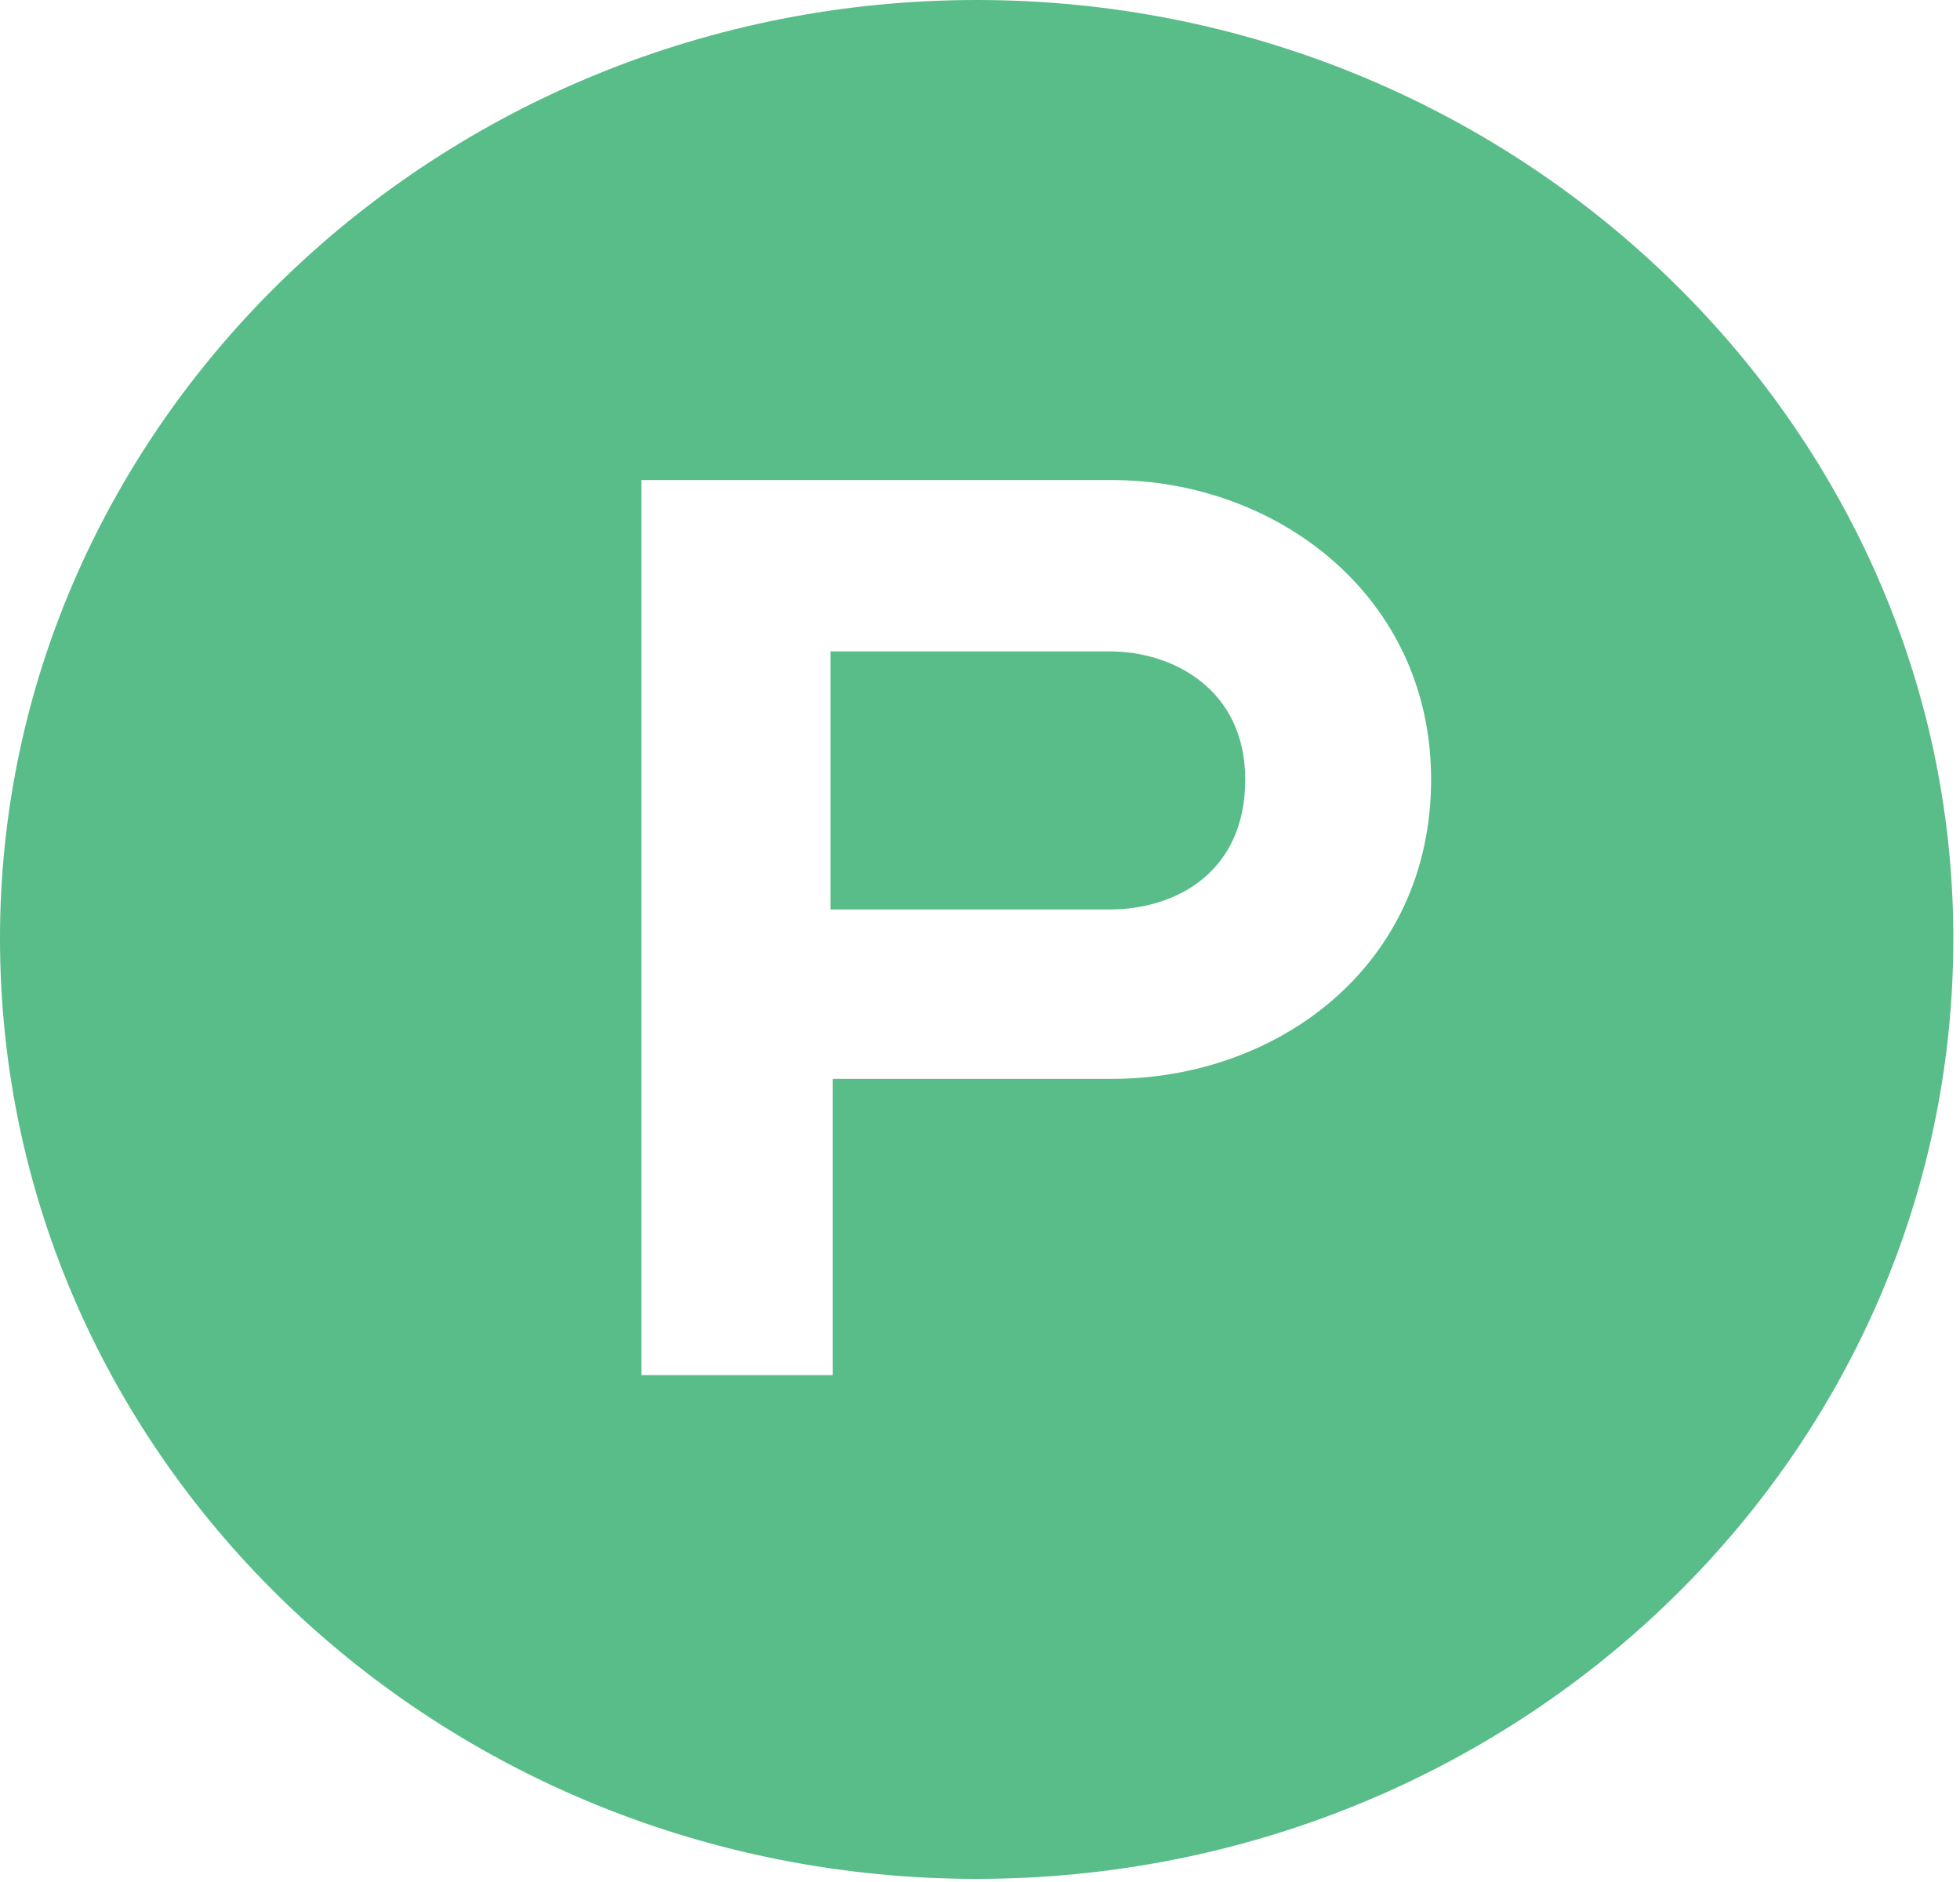
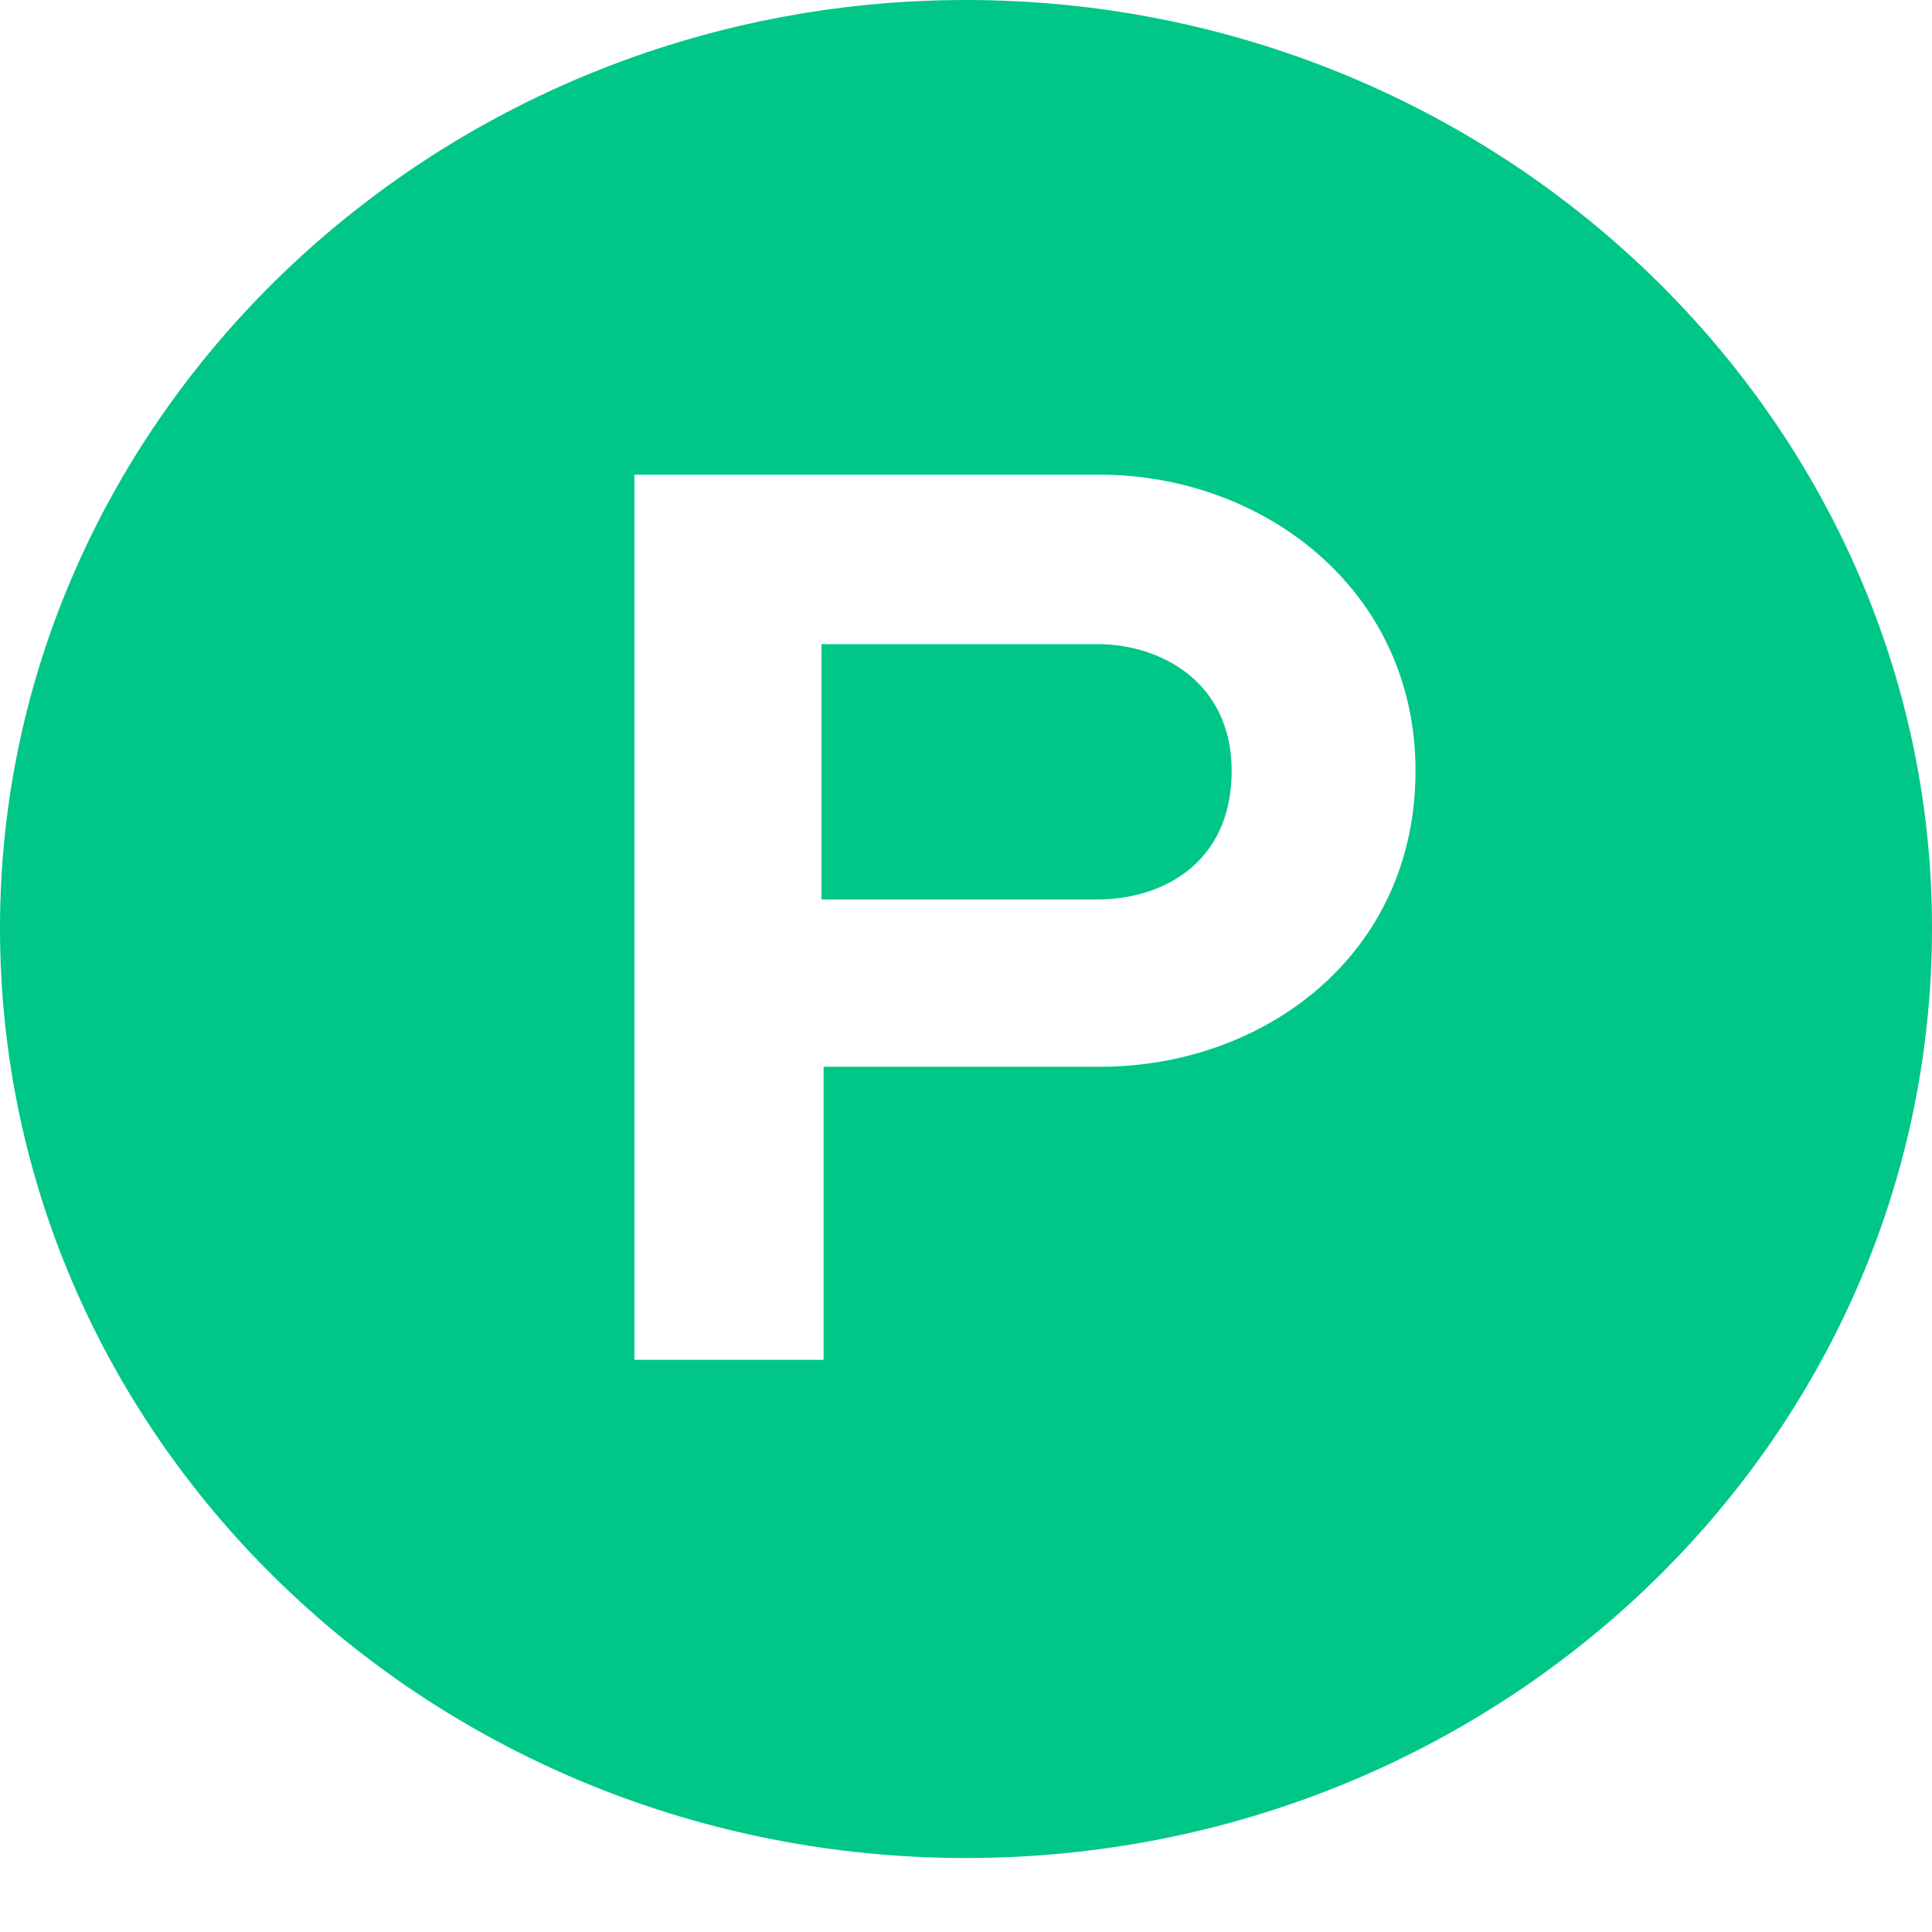
- <svg xmlns="http://www.w3.org/2000/svg" width="25" height="24" viewBox="0 0 25 24" fill="none">
-   <path d="M0 11.967C0 5.385 5.605 0 12.457 0C19.31 0 24.915 5.385 24.915 11.967C24.915 18.616 19.31 23.96 12.457 23.96C5.605 23.96 0 18.616 0 11.967ZM10.621 17.536V13.758H14.184C16.295 13.758 18.254 12.322 18.254 9.94C18.254 7.596 16.281 6.122 14.184 6.122H8.182V17.536H10.621ZM10.594 8.307H14.157C14.965 8.307 15.883 8.794 15.883 9.94C15.883 11.151 14.965 11.598 14.157 11.598H10.594V8.307Z" fill="#58BD88" />
+ <svg xmlns="http://www.w3.org/2000/svg" width="24" height="24" viewBox="0 0 24 24" fill="none">
+   <path d="M0 11.528C0 5.187 5.399 0 12 0C18.601 0 24 5.187 24 11.528C24 17.932 18.601 23.081 12 23.081C5.399 23.081 0 17.932 0 11.528ZM10.231 16.892V13.252H13.663C15.696 13.252 17.584 11.87 17.584 9.575C17.584 7.317 15.683 5.897 13.663 5.897H7.881V16.892H10.231ZM10.205 8.002H13.637C14.416 8.002 15.3 8.471 15.3 9.575C15.3 10.741 14.416 11.173 13.637 11.173H10.205V8.002Z" fill="#00C688" />
</svg>
